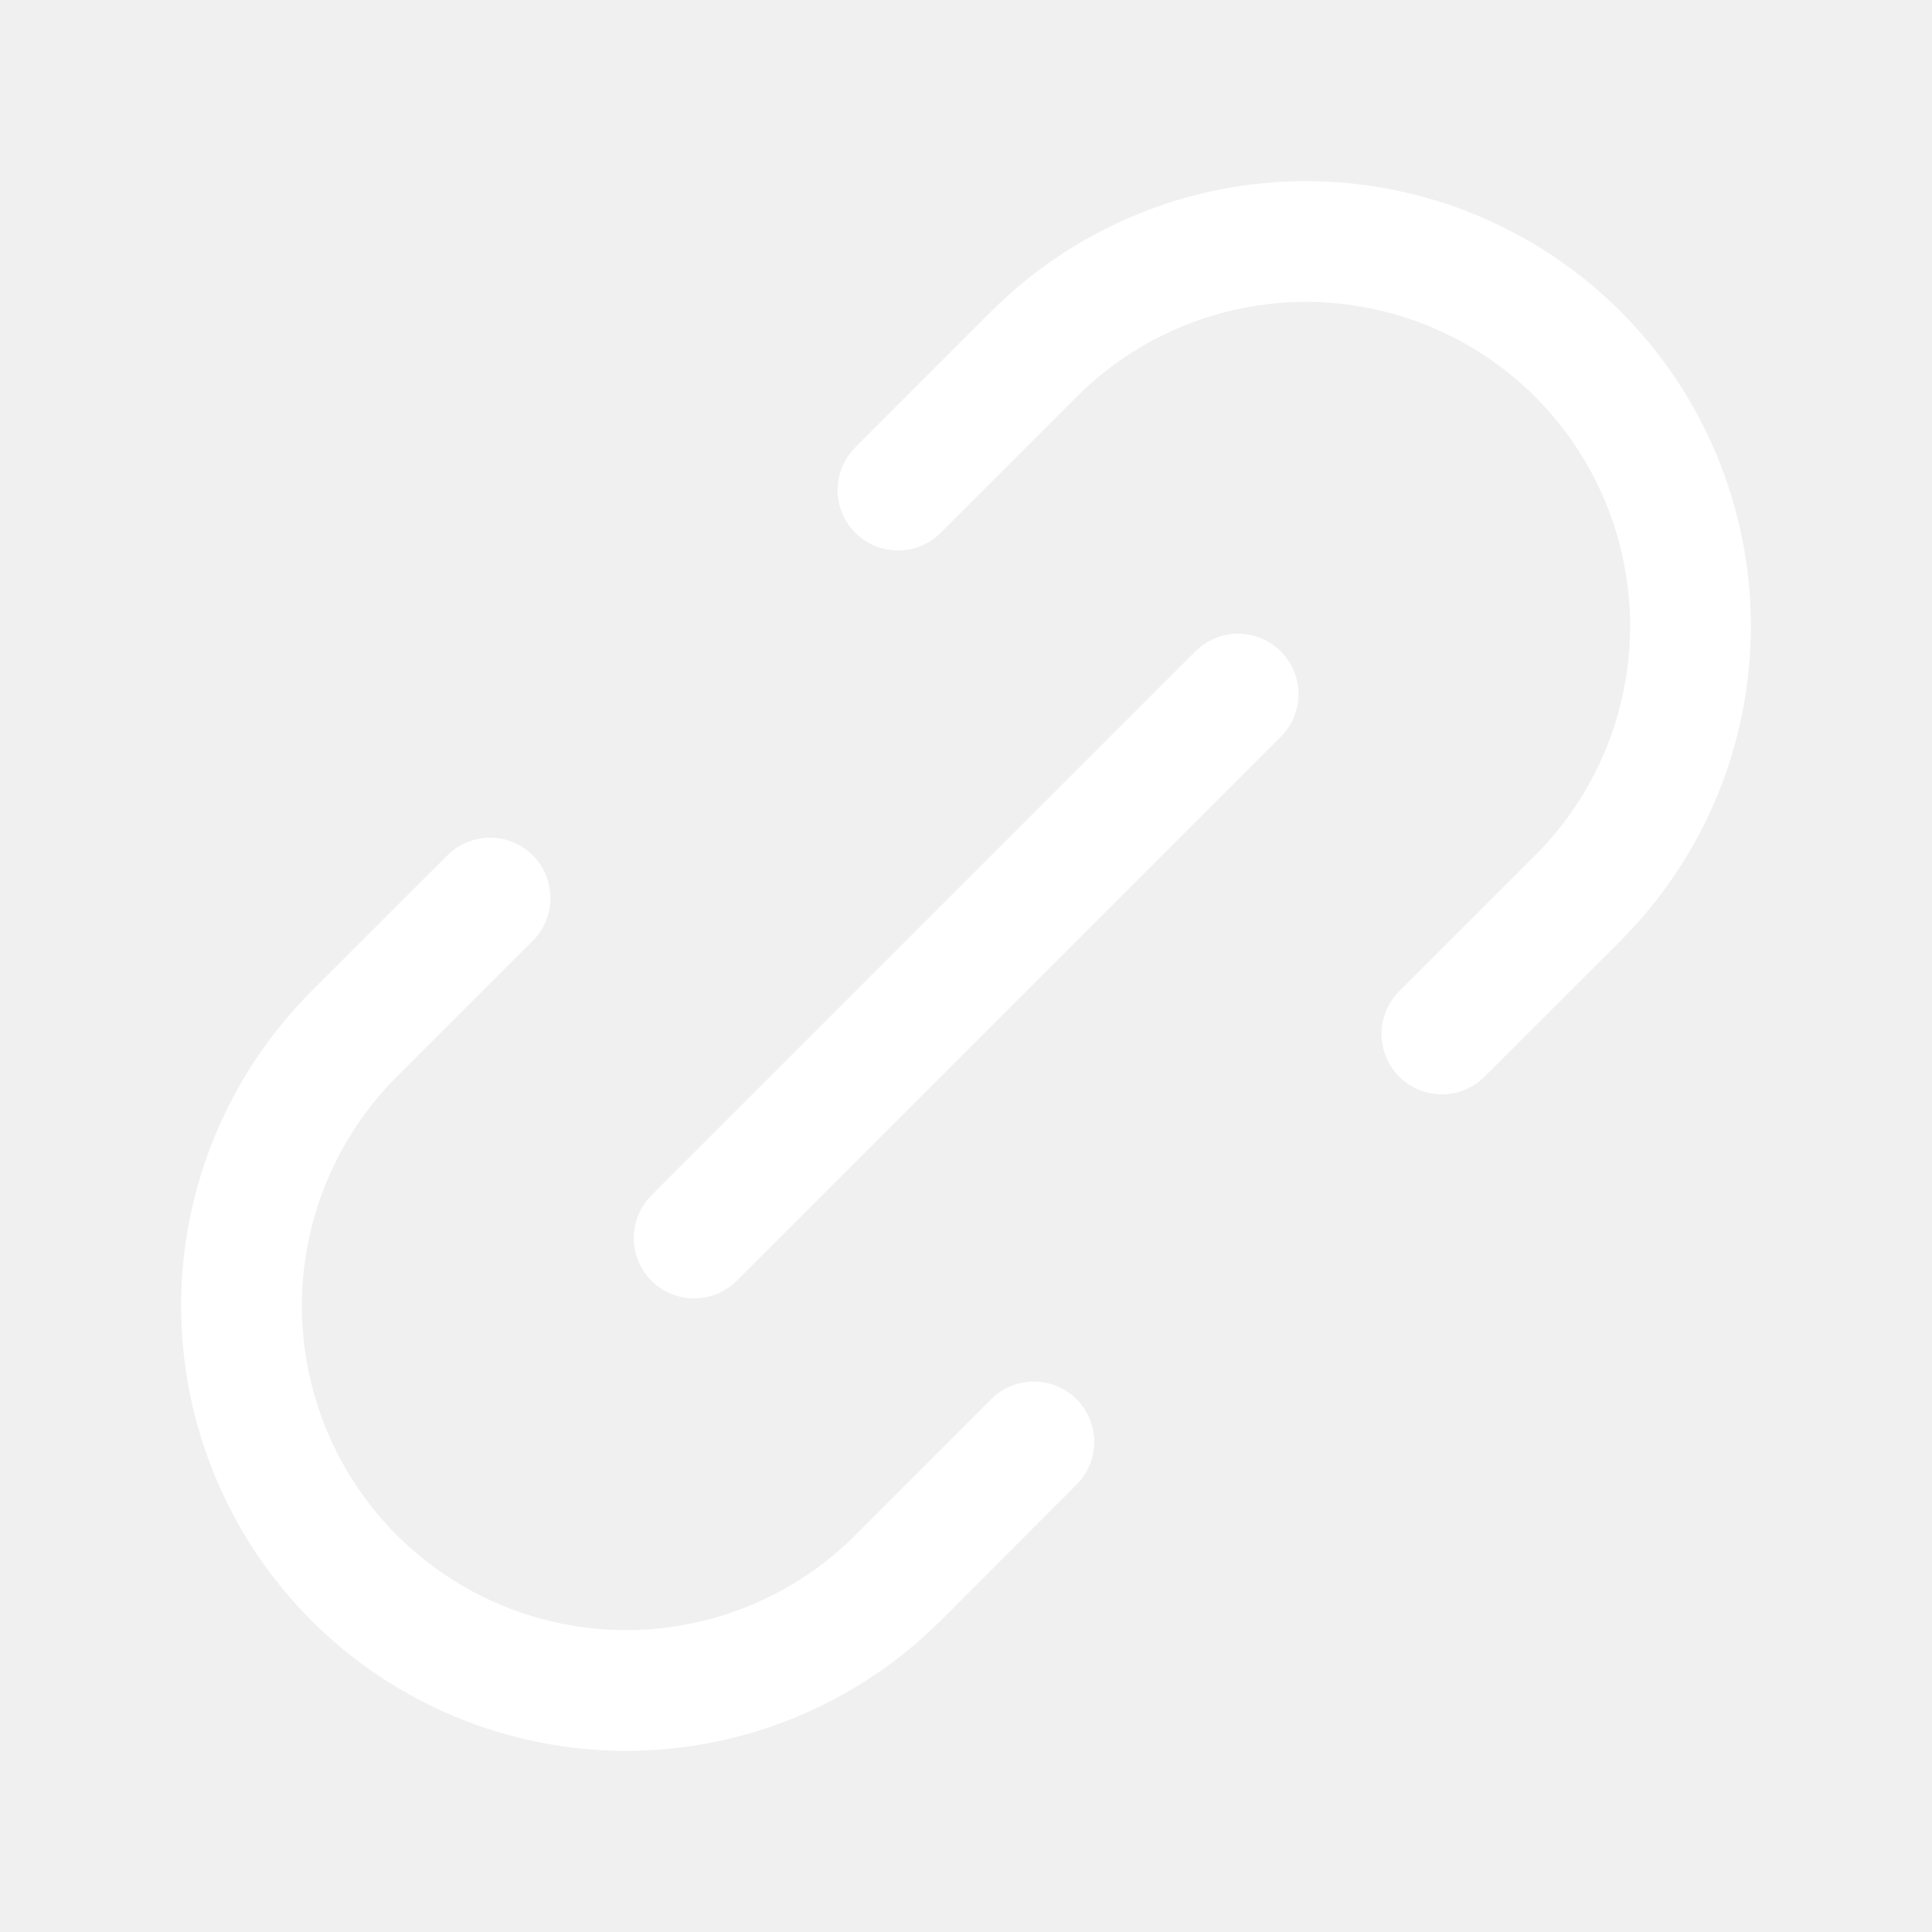
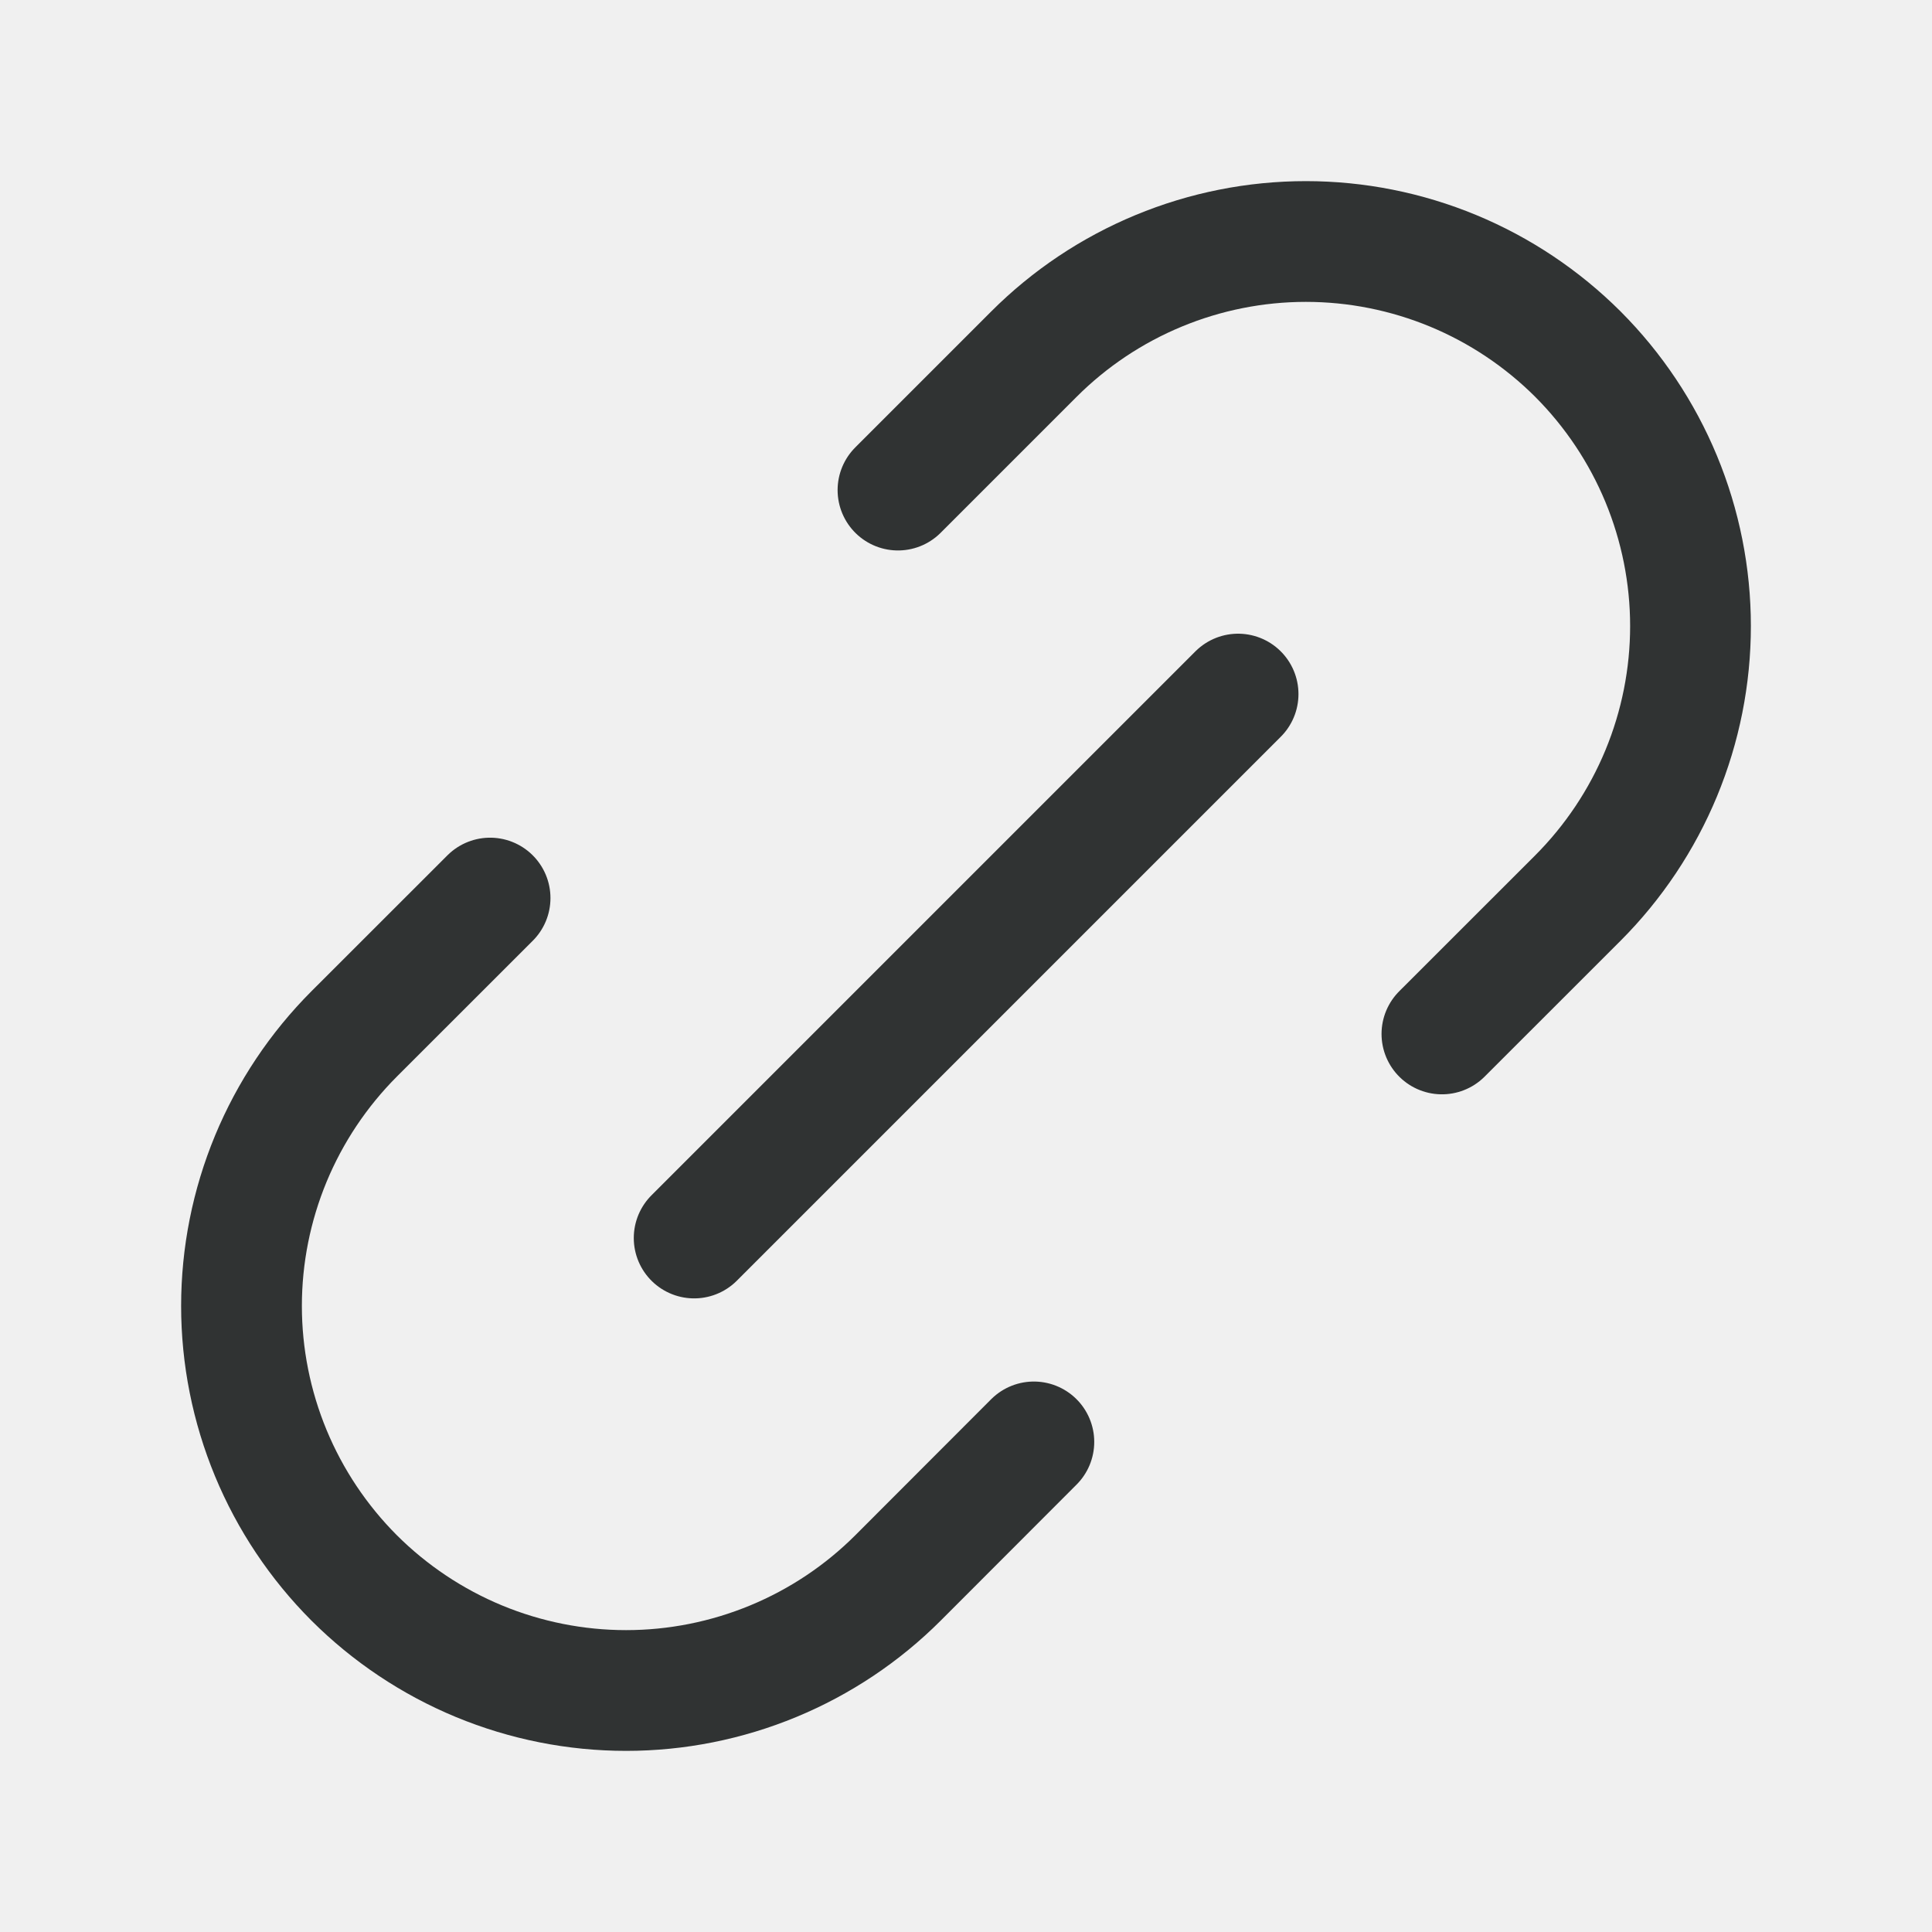
<svg xmlns="http://www.w3.org/2000/svg" width="24" height="24" viewBox="0 0 24 24" fill="none">
-   <path d="M8.623 15.379L15.38 8.622M6.088 11.156L4.399 12.844C3.956 13.288 3.604 13.815 3.364 14.394C3.124 14.974 3 15.595 3 16.223C3 16.85 3.124 17.471 3.364 18.051C3.604 18.63 3.956 19.157 4.399 19.601C4.843 20.044 5.37 20.396 5.949 20.636C6.529 20.876 7.15 21 7.778 21C8.405 21 9.026 20.876 9.606 20.636C10.186 20.396 10.713 20.044 11.156 19.601L12.843 17.912M11.155 6.088L12.844 4.399C13.287 3.956 13.814 3.604 14.394 3.364C14.973 3.124 15.595 3 16.222 3C16.85 3 17.471 3.124 18.051 3.364C18.63 3.604 19.157 3.956 19.601 4.399C20.044 4.843 20.396 5.37 20.636 5.949C20.876 6.529 21 7.15 21 7.777C21 8.405 20.876 9.026 20.636 9.606C20.396 10.185 20.044 10.712 19.601 11.156L17.912 12.844" stroke="white" stroke-width="1.5" stroke-linecap="round" stroke-linejoin="round" />
+   <path d="M8.623 15.379L15.38 8.622M6.088 11.156L4.399 12.844C3.956 13.288 3.604 13.815 3.364 14.394C3.124 14.974 3 15.595 3 16.223C3 16.85 3.124 17.471 3.364 18.051C3.604 18.63 3.956 19.157 4.399 19.601C4.843 20.044 5.37 20.396 5.949 20.636C6.529 20.876 7.15 21 7.778 21C8.405 21 9.026 20.876 9.606 20.636C10.186 20.396 10.713 20.044 11.156 19.601L12.843 17.912M11.155 6.088L12.844 4.399C13.287 3.956 13.814 3.604 14.394 3.364C14.973 3.124 15.595 3 16.222 3C16.85 3 17.471 3.124 18.051 3.364C18.63 3.604 19.157 3.956 19.601 4.399C20.044 4.843 20.396 5.37 20.636 5.949C20.876 6.529 21 7.15 21 7.777C21 8.405 20.876 9.026 20.636 9.606C20.396 10.185 20.044 10.712 19.601 11.156L17.912 12.844" stroke="#303333" stroke-width="1.5" stroke-linecap="round" stroke-linejoin="round" />
</svg>
